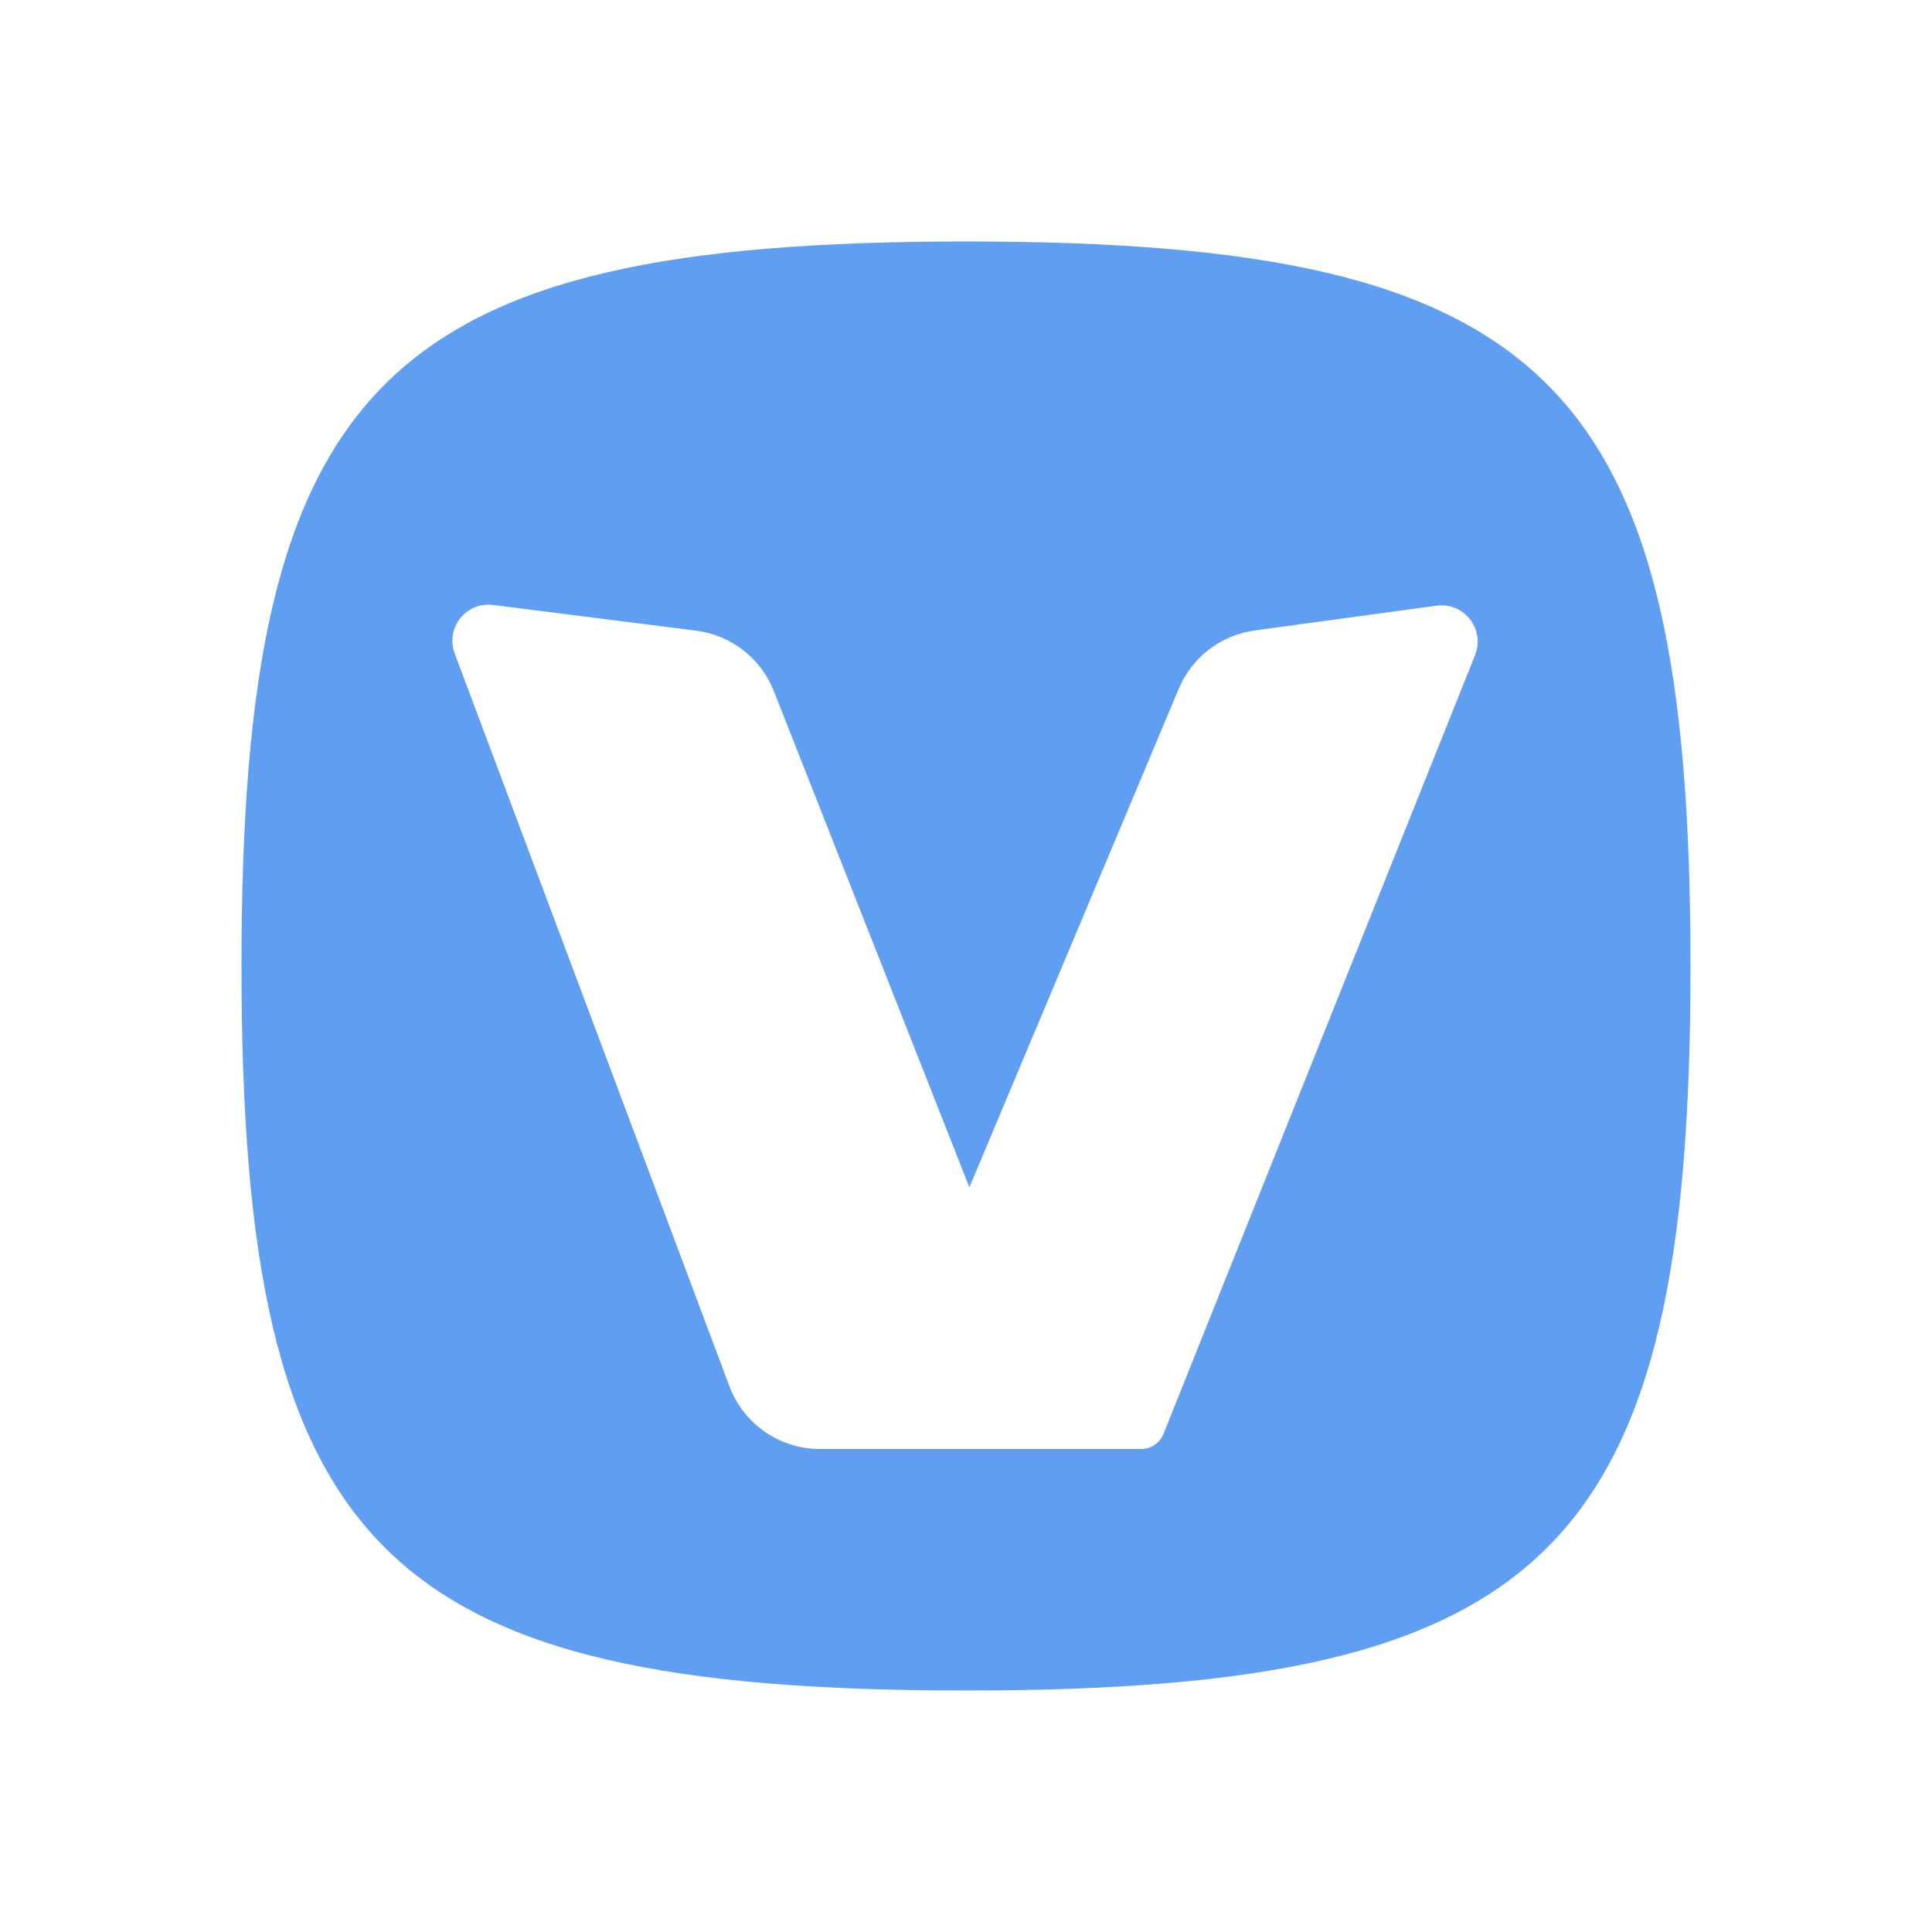
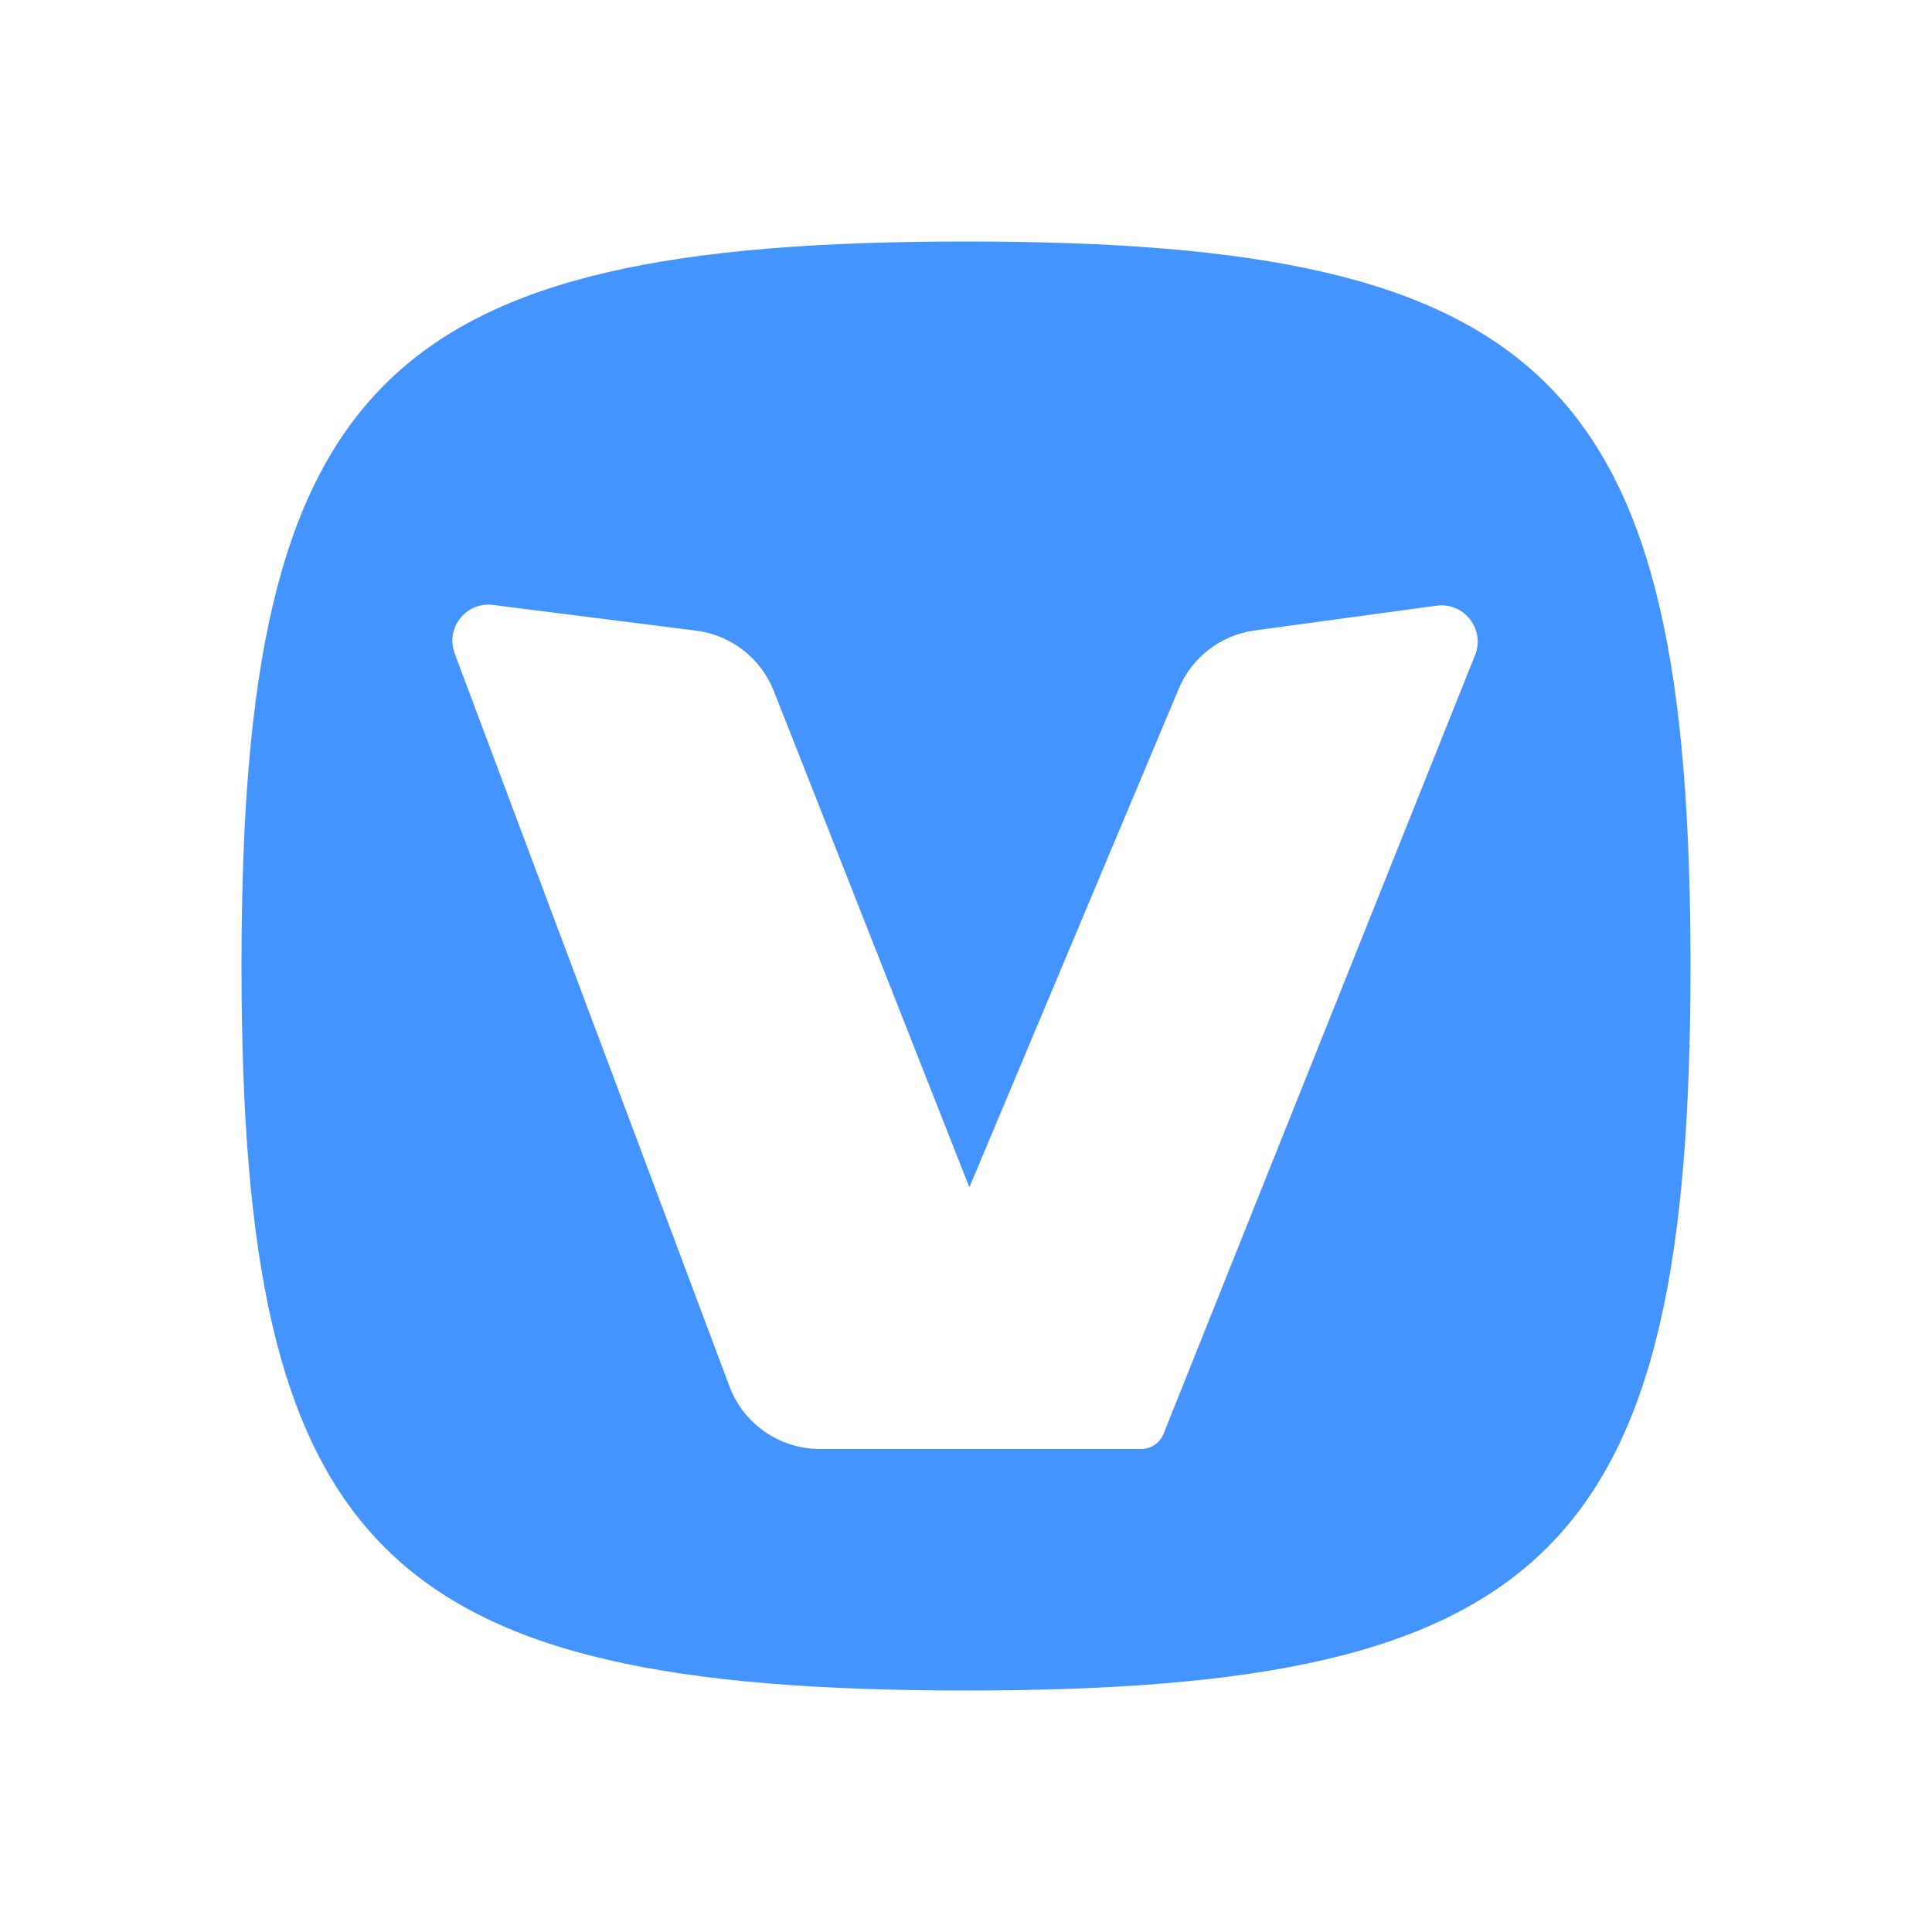
<svg xmlns="http://www.w3.org/2000/svg" width="16" height="16" viewBox="0 0 16 16" fill="none">
-   <path fill-rule="evenodd" clip-rule="evenodd" d="M2 8C2 12.839 3.161 14 8 14C12.839 14 14 12.839 14 8C14 3.161 12.839 2 8 2C3.161 2 2 3.161 2 8ZM5.766 5.223L4.084 5.01C3.86 4.981 3.686 5.201 3.766 5.413L6.041 11.481C6.158 11.793 6.457 12 6.79 12H8.587L8.598 12L8.622 12H9.451C9.532 12 9.606 11.95 9.636 11.874L12.216 5.425C12.301 5.212 12.125 4.985 11.897 5.016L10.392 5.221C10.111 5.259 9.871 5.443 9.762 5.704L8.028 9.833L6.409 5.724C6.302 5.452 6.056 5.26 5.766 5.223Z" fill="#609EF1" />
+   <path fill-rule="evenodd" clip-rule="evenodd" d="M2 8C2 12.839 3.161 14 8 14C12.839 14 14 12.839 14 8C14 3.161 12.839 2 8 2C3.161 2 2 3.161 2 8ZM5.766 5.223L4.084 5.01C3.86 4.981 3.686 5.201 3.766 5.413L6.041 11.481C6.158 11.793 6.457 12 6.79 12H8.587L8.598 12L8.622 12H9.451C9.532 12 9.606 11.95 9.636 11.874L12.216 5.425C12.301 5.212 12.125 4.985 11.897 5.016L10.392 5.221C10.111 5.259 9.871 5.443 9.762 5.704L8.028 9.833L6.409 5.724C6.302 5.452 6.056 5.26 5.766 5.223Z" fill="#4494FF" />
</svg>
